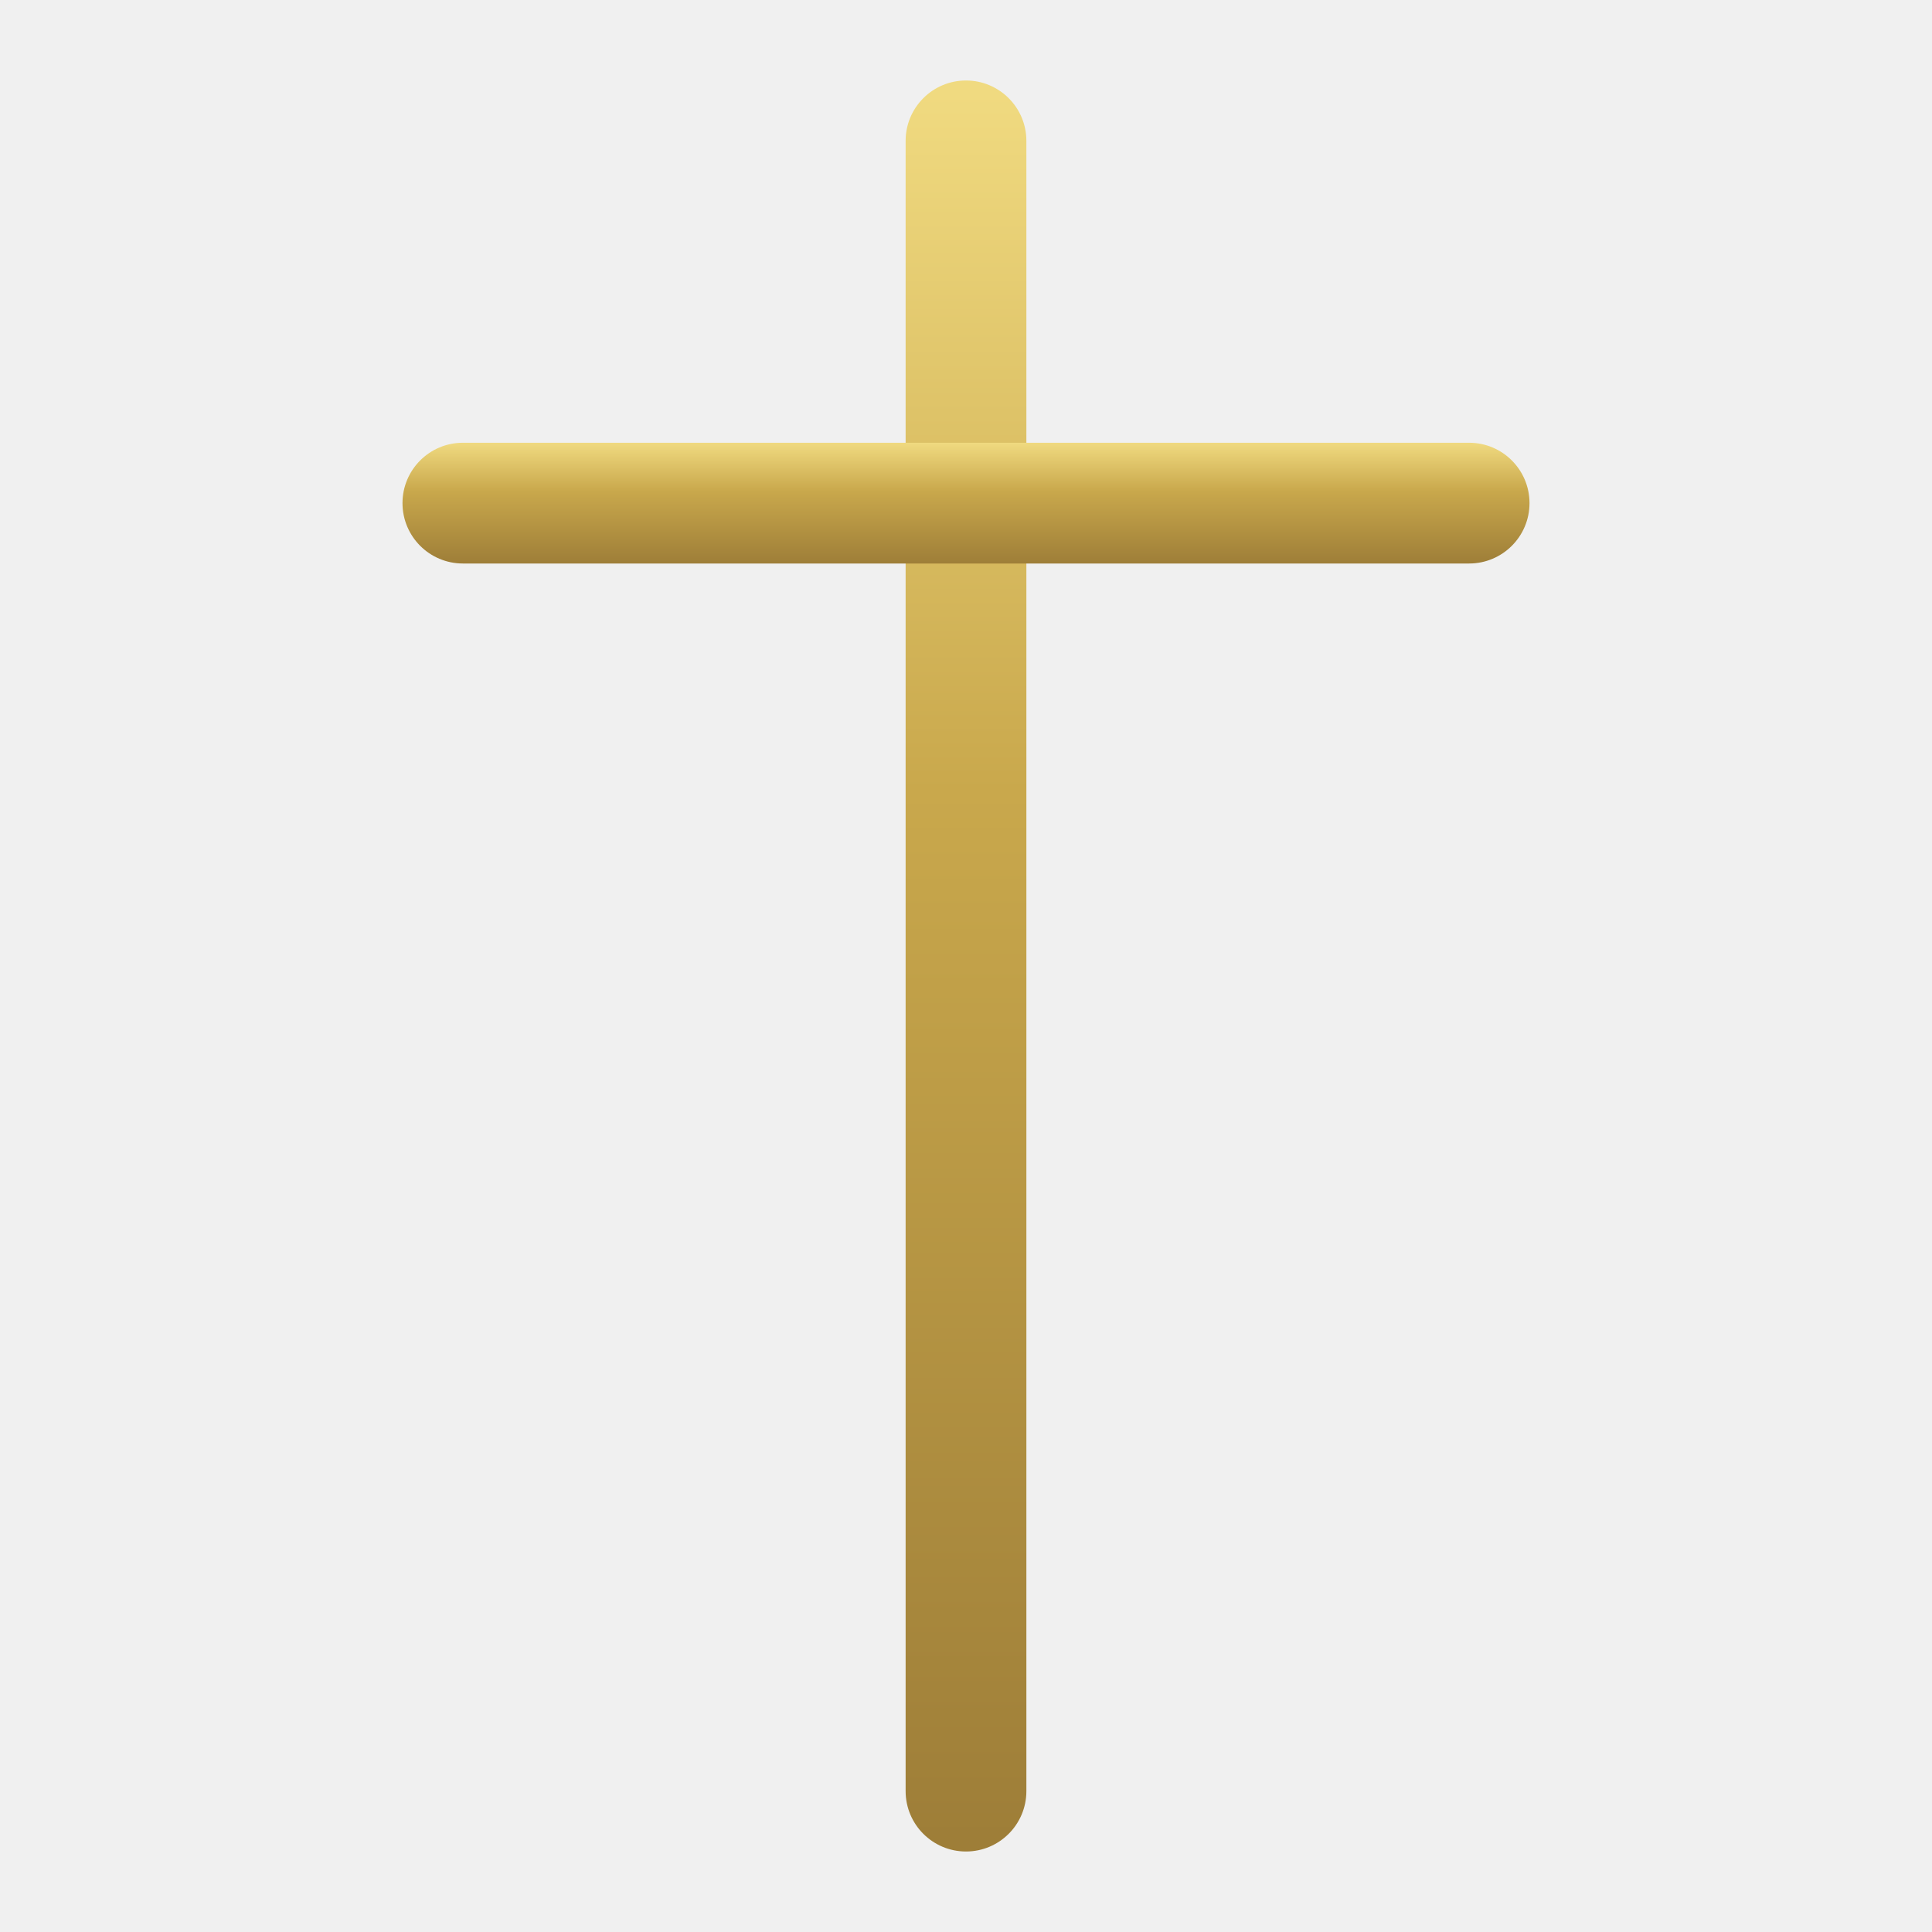
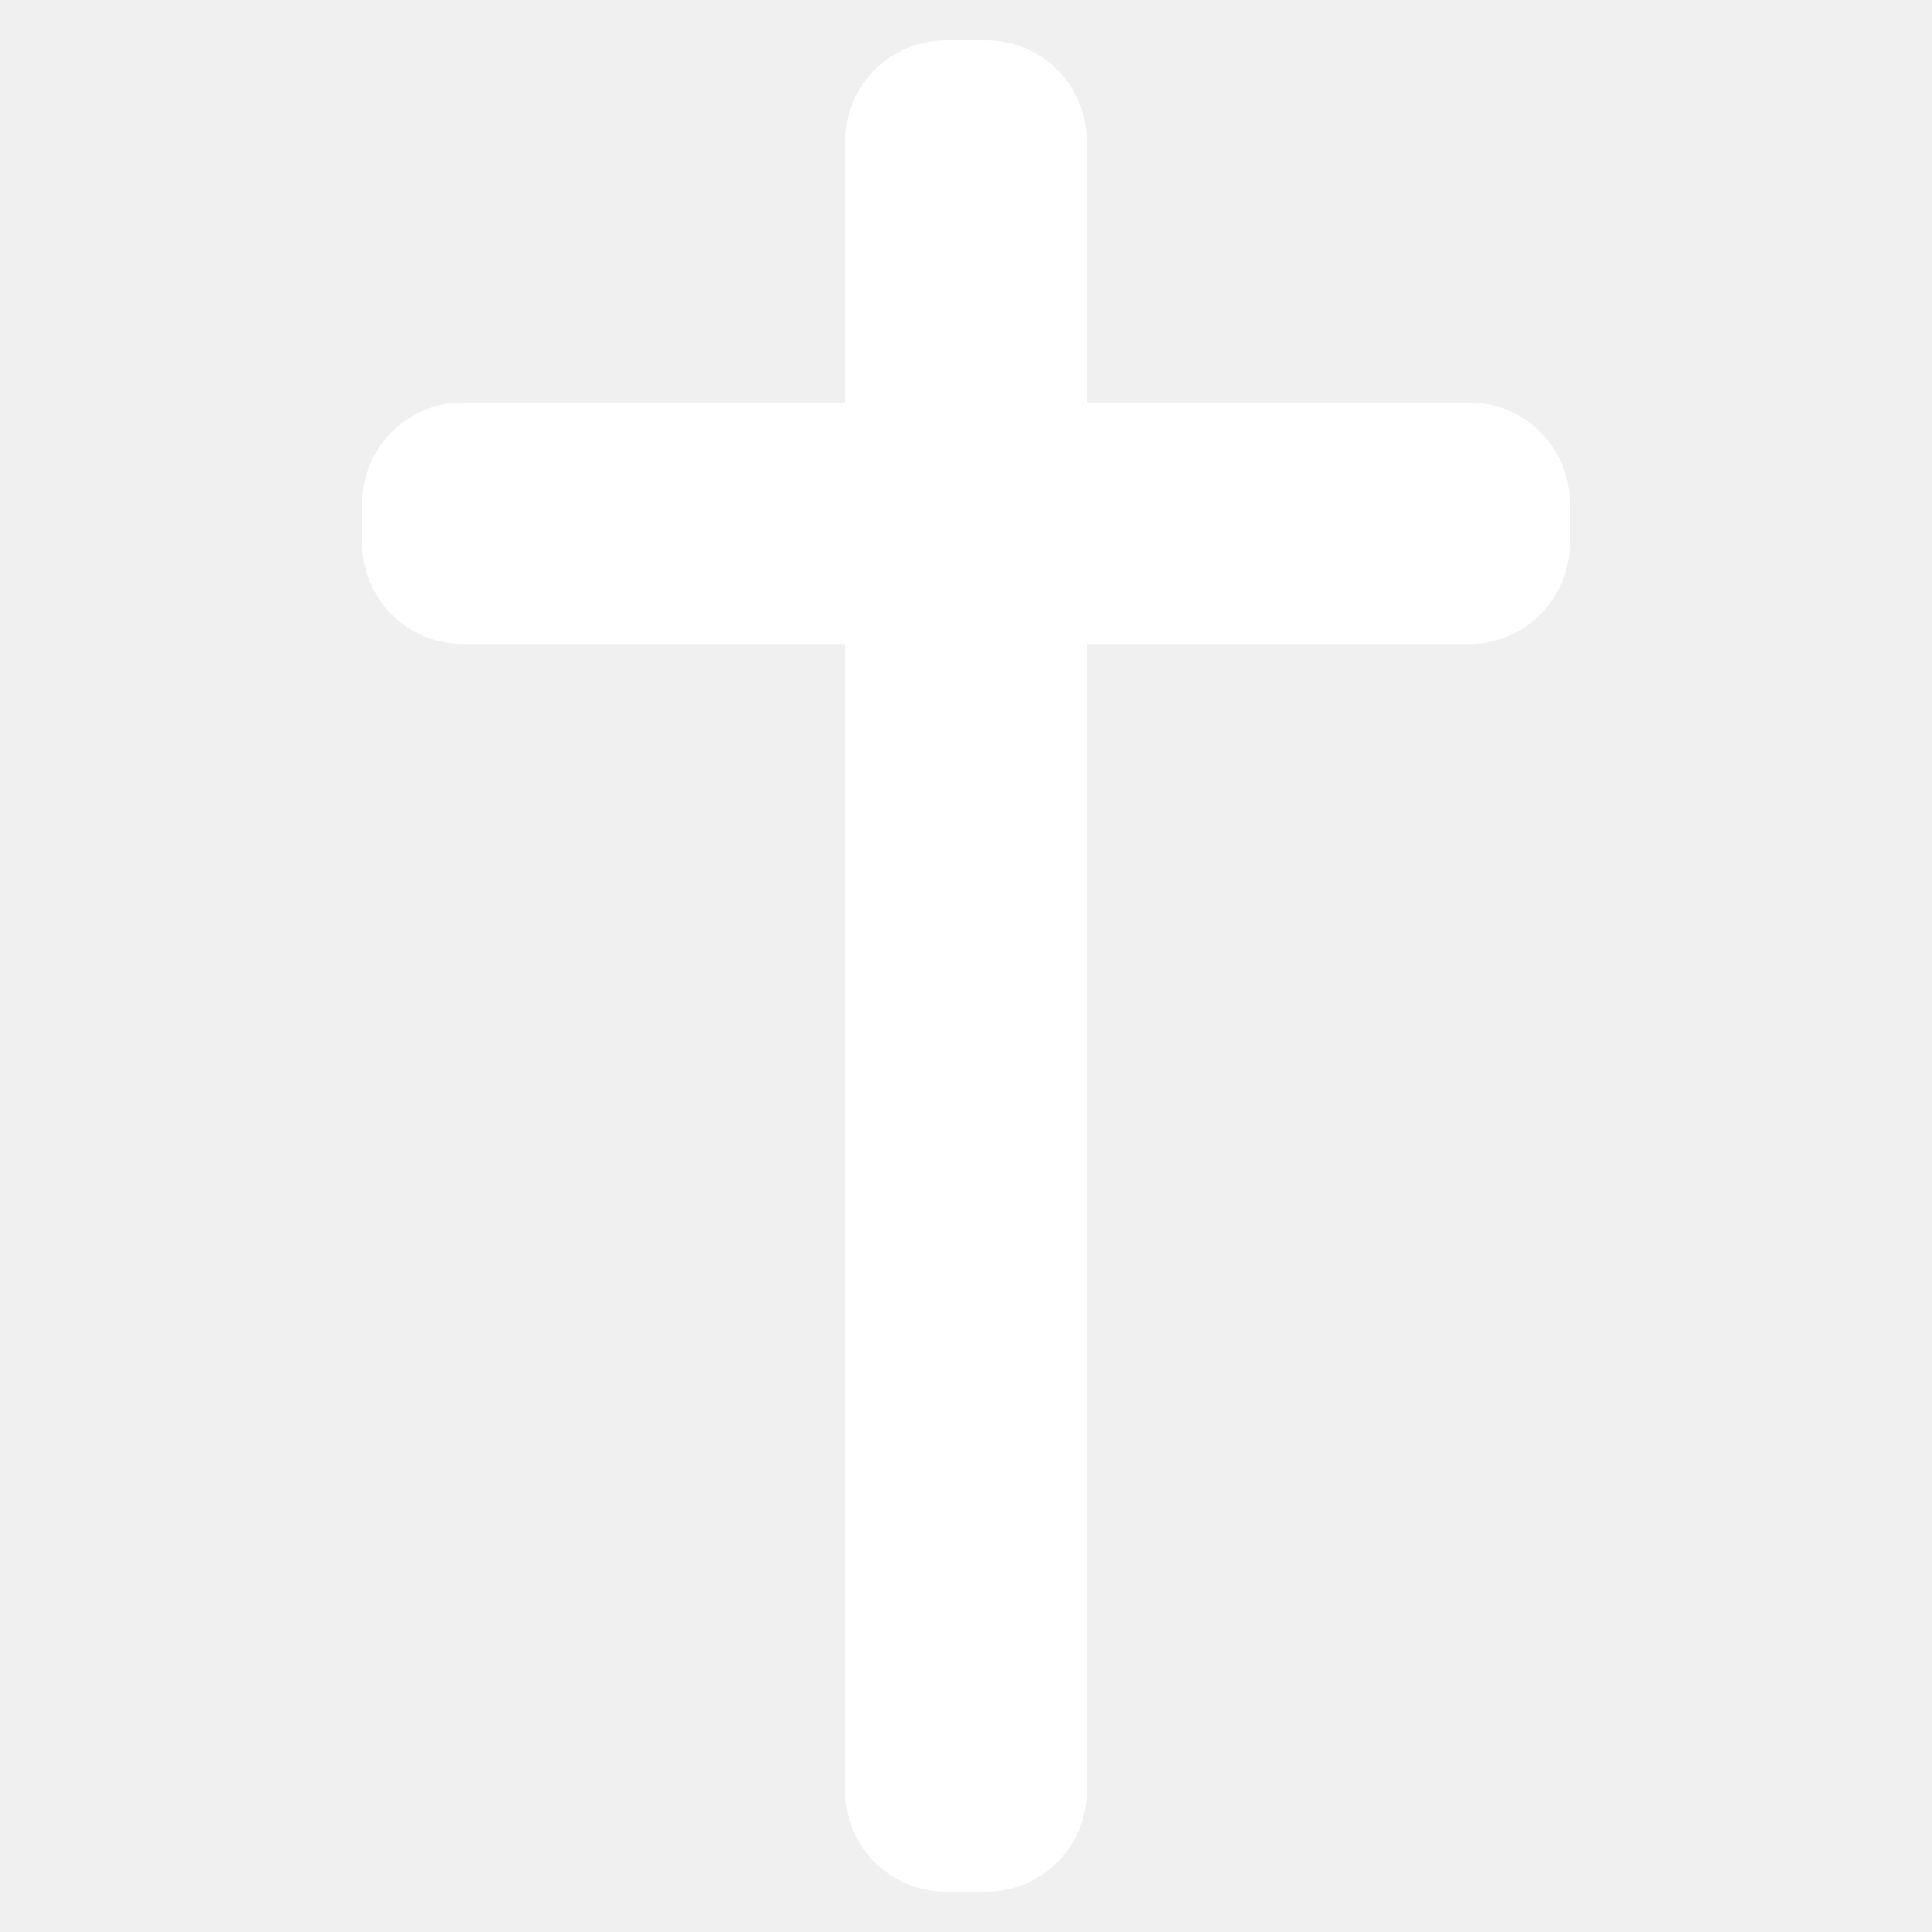
<svg xmlns="http://www.w3.org/2000/svg" viewBox="0 0 96 96">
-   <defs>
-     <linearGradient id="g" x1="0" y1="0" x2="0" y2="1">
-       <stop offset="0%" stop-color="#f0da80" />
-       <stop offset="40%" stop-color="#c9a84c" />
-       <stop offset="100%" stop-color="#9e7e38" />
-     </linearGradient>
-   </defs>
-   <rect x="45" y="4" width="6" height="88" rx="3" fill="url(#g)" />
-   <rect x="20" y="22" width="56" height="6" rx="3" fill="url(#g)" />
+   <rect x="42" y="2" width="12" height="92" rx="5" fill="white" />
+   <rect x="18" y="20" width="60" height="12" rx="5" fill="white" />
</svg>
